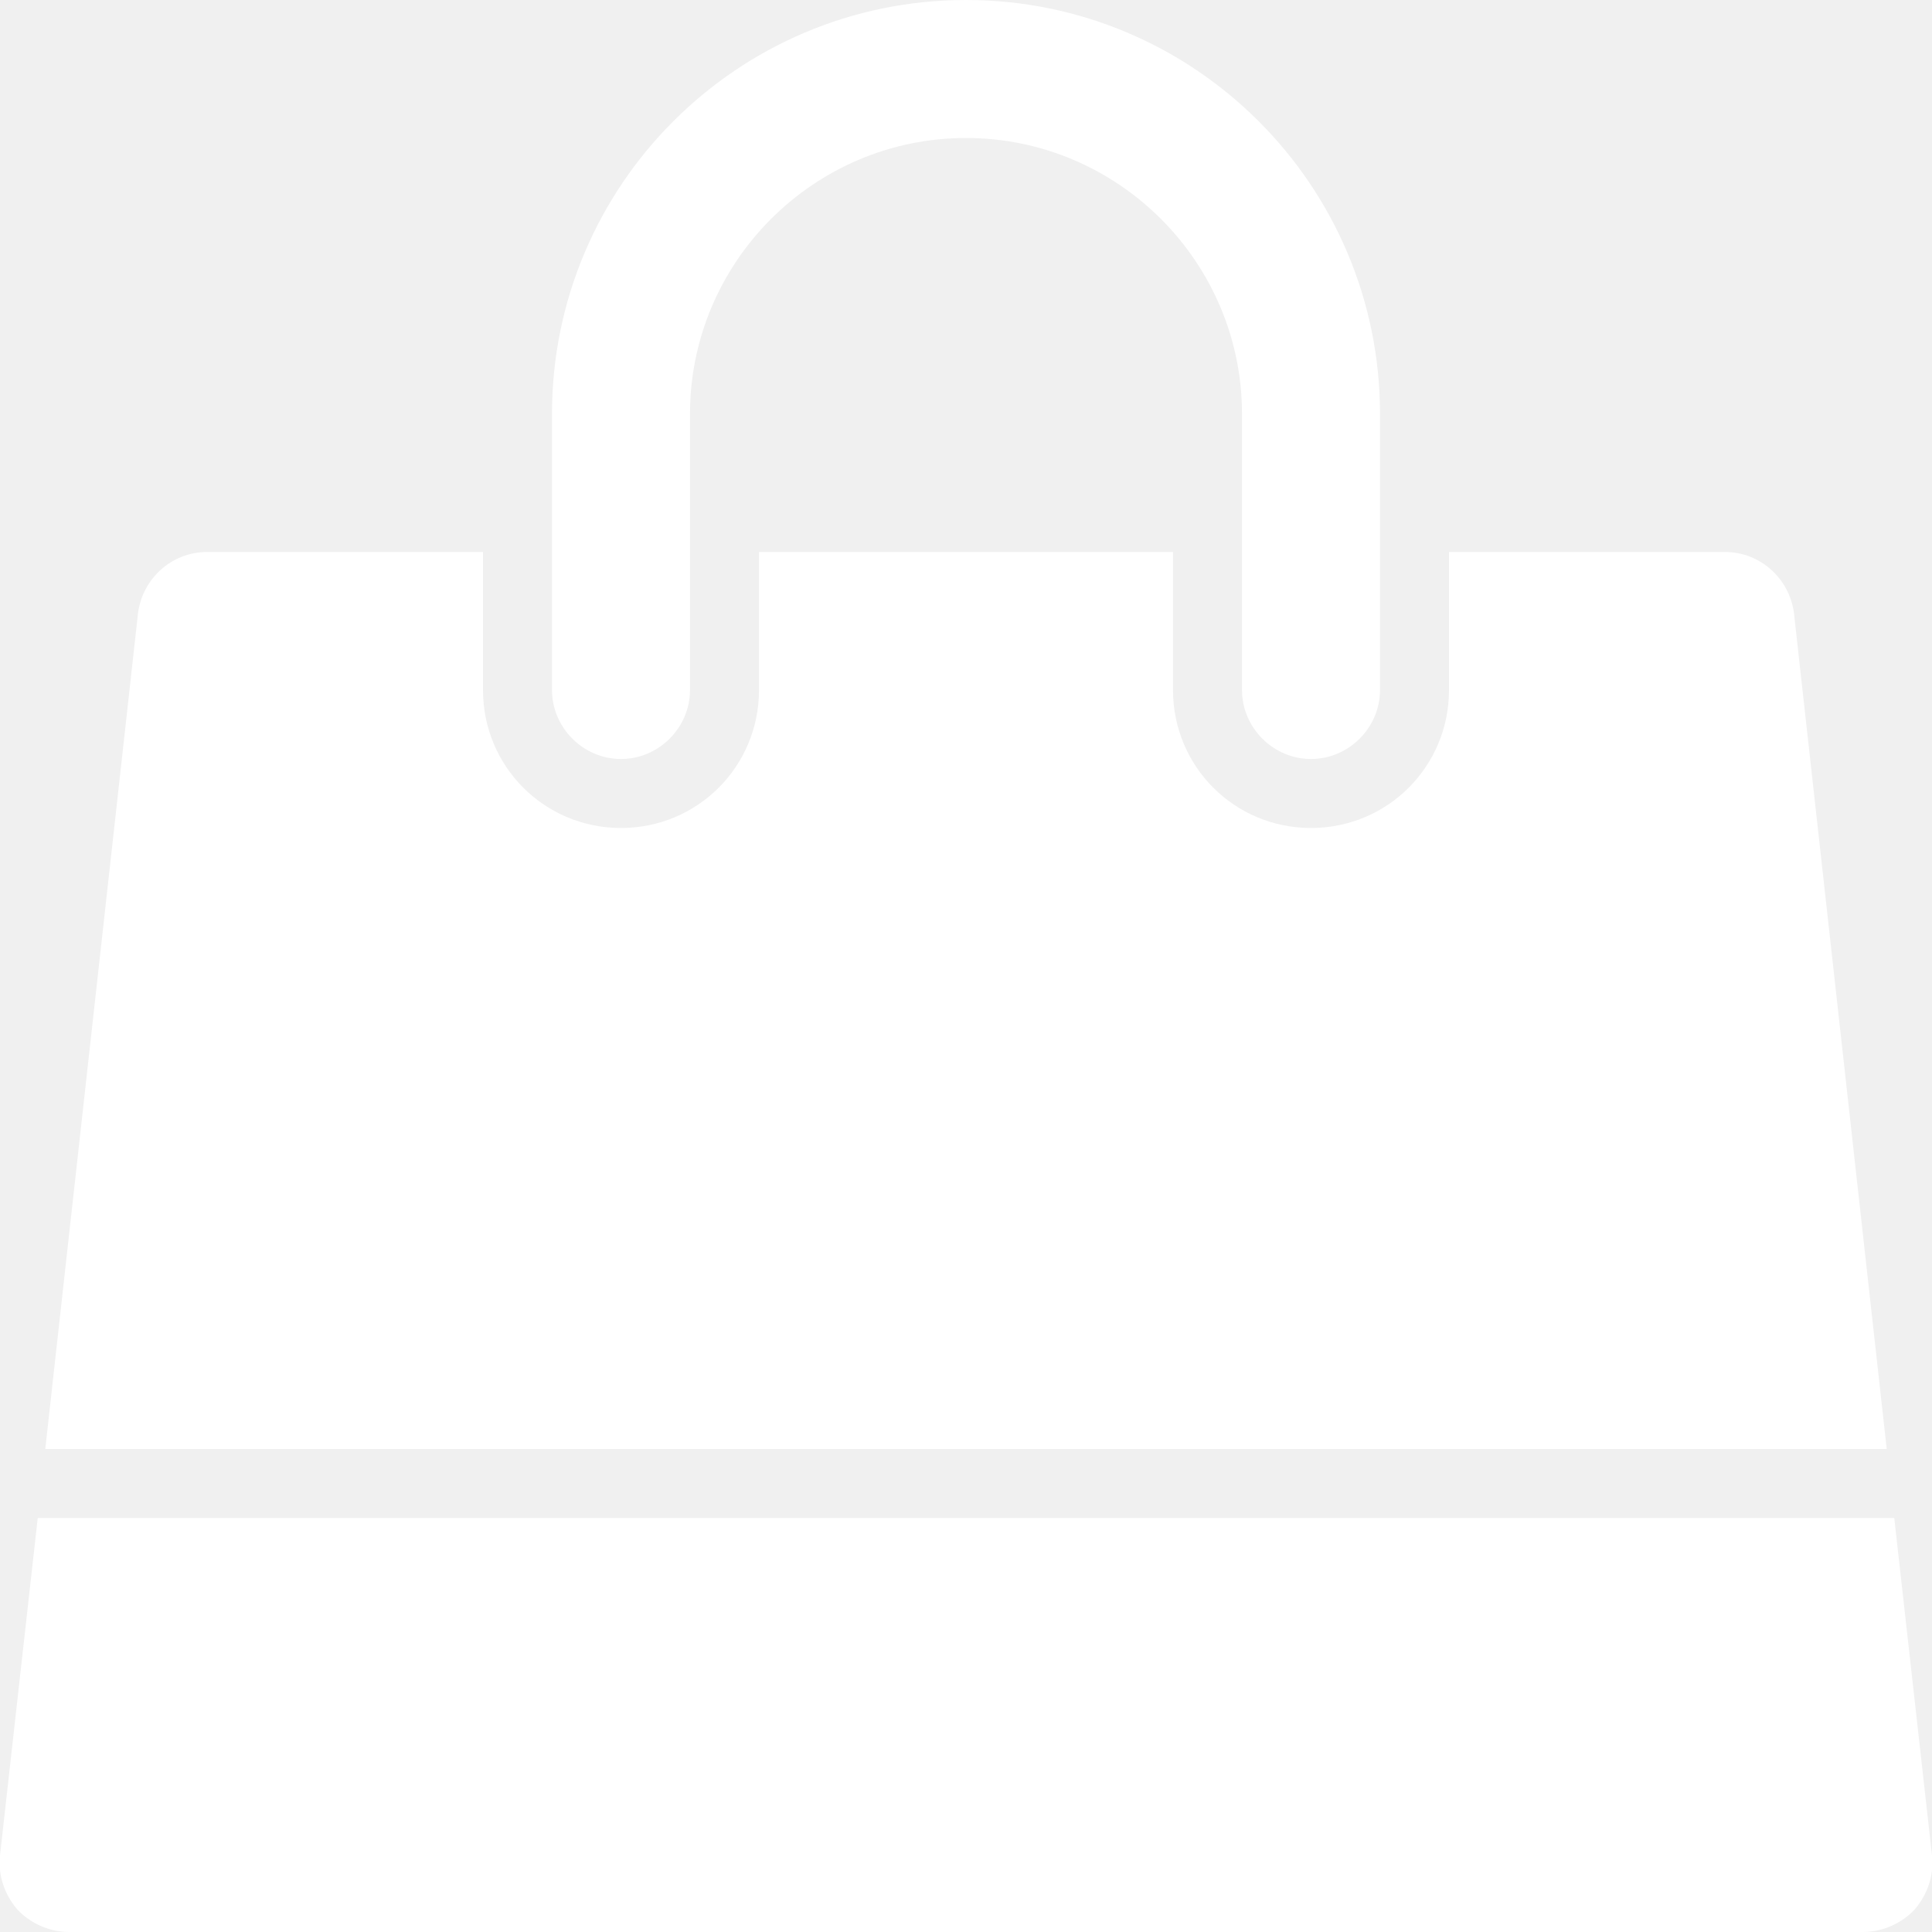
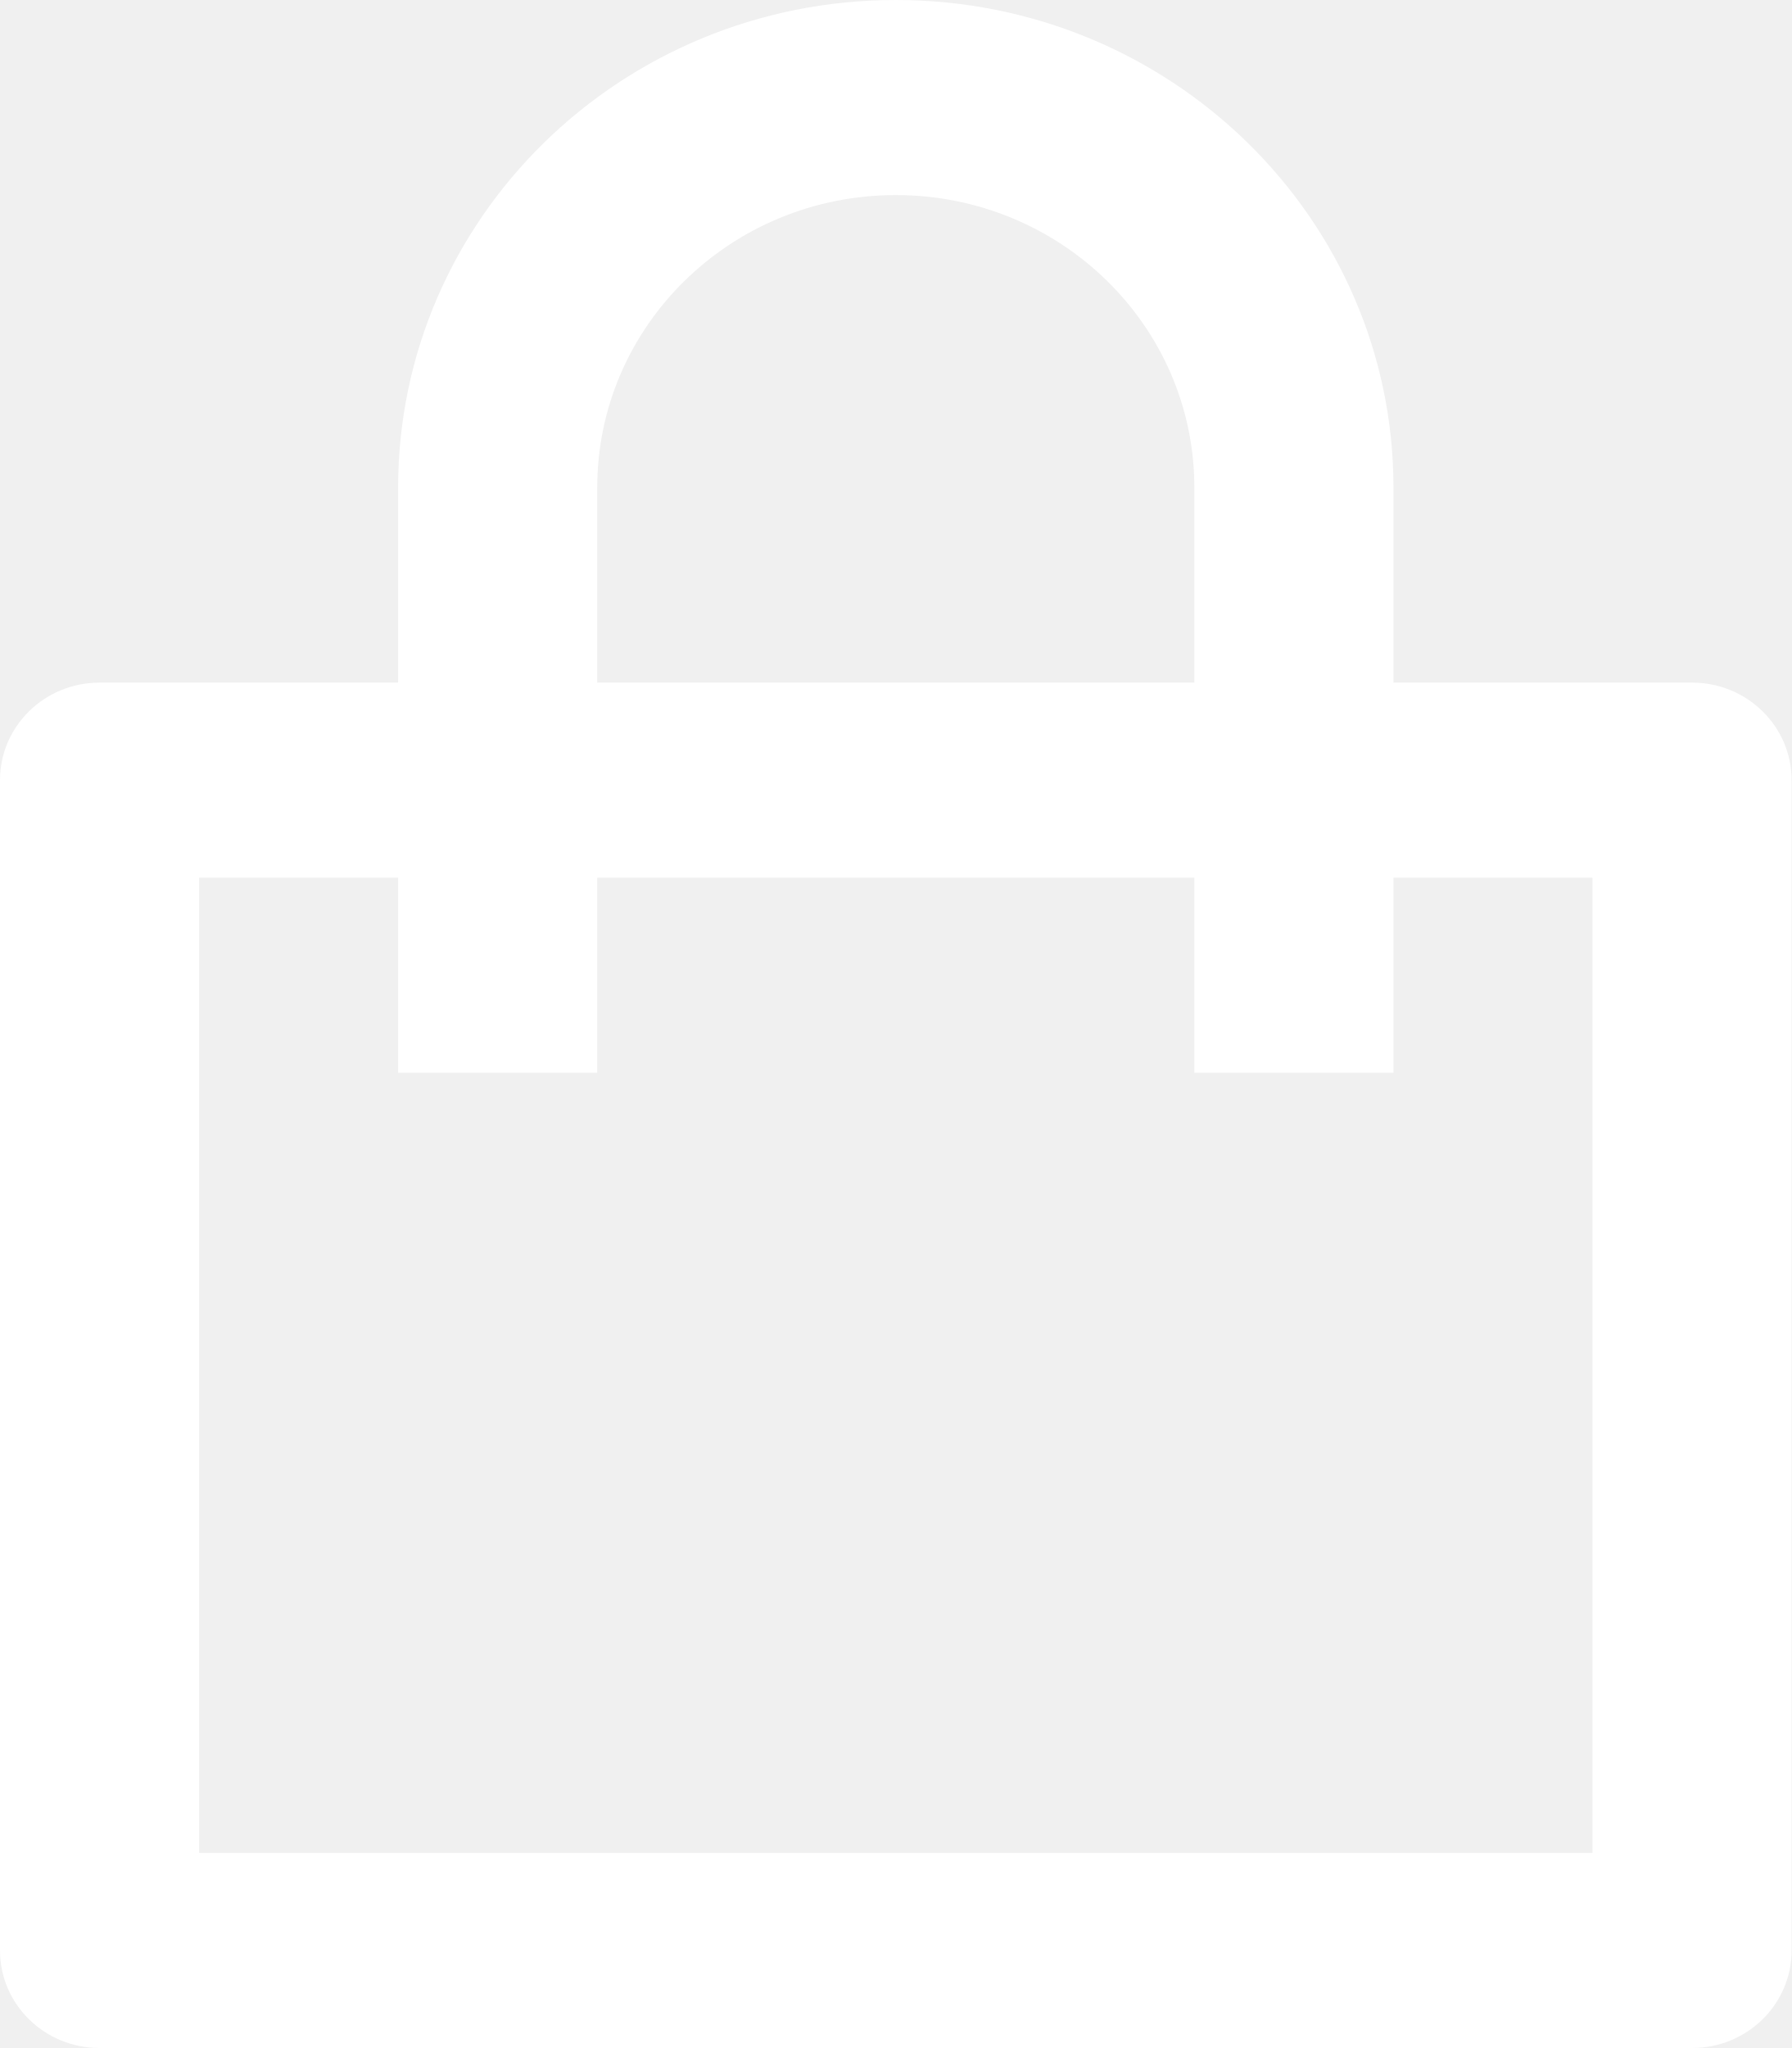
- <svg xmlns="http://www.w3.org/2000/svg" fill="#fff" width="448" height="448" viewBox="0 0 448 448">
-   <path d="M439.25 352l8.75 78.25c.5 4.5-1 9-4 12.5-3 3.25-7.5 5.25-12 5.25H16c-4.5 0-9-2-12-5.25-3-3.5-4.5-8-4-12.5L8.75 352h430.5zM416 142.25L437.5 336h-427L32 142.25c1-8 7.75-14.25 16-14.25h64v32c0 17.75 14.25 32 32 32s32-14.25 32-32v-32h96v32c0 17.75 14.25 32 32 32s32-14.25 32-32v-32h64c8.25 0 15 6.25 16 14.25zM320 96v64c0 8.75-7.25 16-16 16s-16-7.25-16-16V96c0-35.25-28.75-64-64-64s-64 28.75-64 64v64c0 8.75-7.25 16-16 16s-16-7.25-16-16V96c0-53 43-96 96-96s96 43 96 96z" />
+ <svg xmlns="http://www.w3.org/2000/svg" width="14px" height="16px" viewBox="0 0 14 16" version="1.1">
+   <g id="Page-1" stroke="none" stroke-width="1" fill="none" fill-rule="evenodd">
+     <g id="CLANEK-1.0" transform="translate(-1389, -65)" fill="#FFFFFF" fill-rule="nonzero">
+       <path d="M1392.111,70.333 L1392.111,68.81 C1392.111,66.706 1393.852,65 1396,65 C1398.148,65 1399.889,66.706 1399.889,68.81 L1399.889,70.333 L1402.222,70.333 C1402.652,70.333 1403,70.674 1403,71.095 L1403,80.238 C1403,80.659 1402.652,81 1402.222,81 L1389.778,81 C1389.348,81 1389,80.659 1389,80.238 L1389,71.095 C1389,70.674 1389.348,70.333 1389.778,70.333 L1392.111,70.333 Z M1392.111,71.857 L1390.556,71.857 L1390.556,79.476 L1401.444,79.476 L1401.444,71.857 L1399.889,71.857 L1399.889,73.381 L1398.333,73.381 L1398.333,71.857 L1393.667,71.857 L1393.667,73.381 L1392.111,73.381 L1392.111,71.857 Z M1393.667,70.333 L1398.333,70.333 L1398.333,68.81 C1398.333,67.547 1397.289,66.524 1396,66.524 C1394.711,66.524 1393.667,67.547 1393.667,68.81 L1393.667,70.333 L1393.667,70.333 Z" id="Shape" />
+     </g>
+   </g>
</svg>
